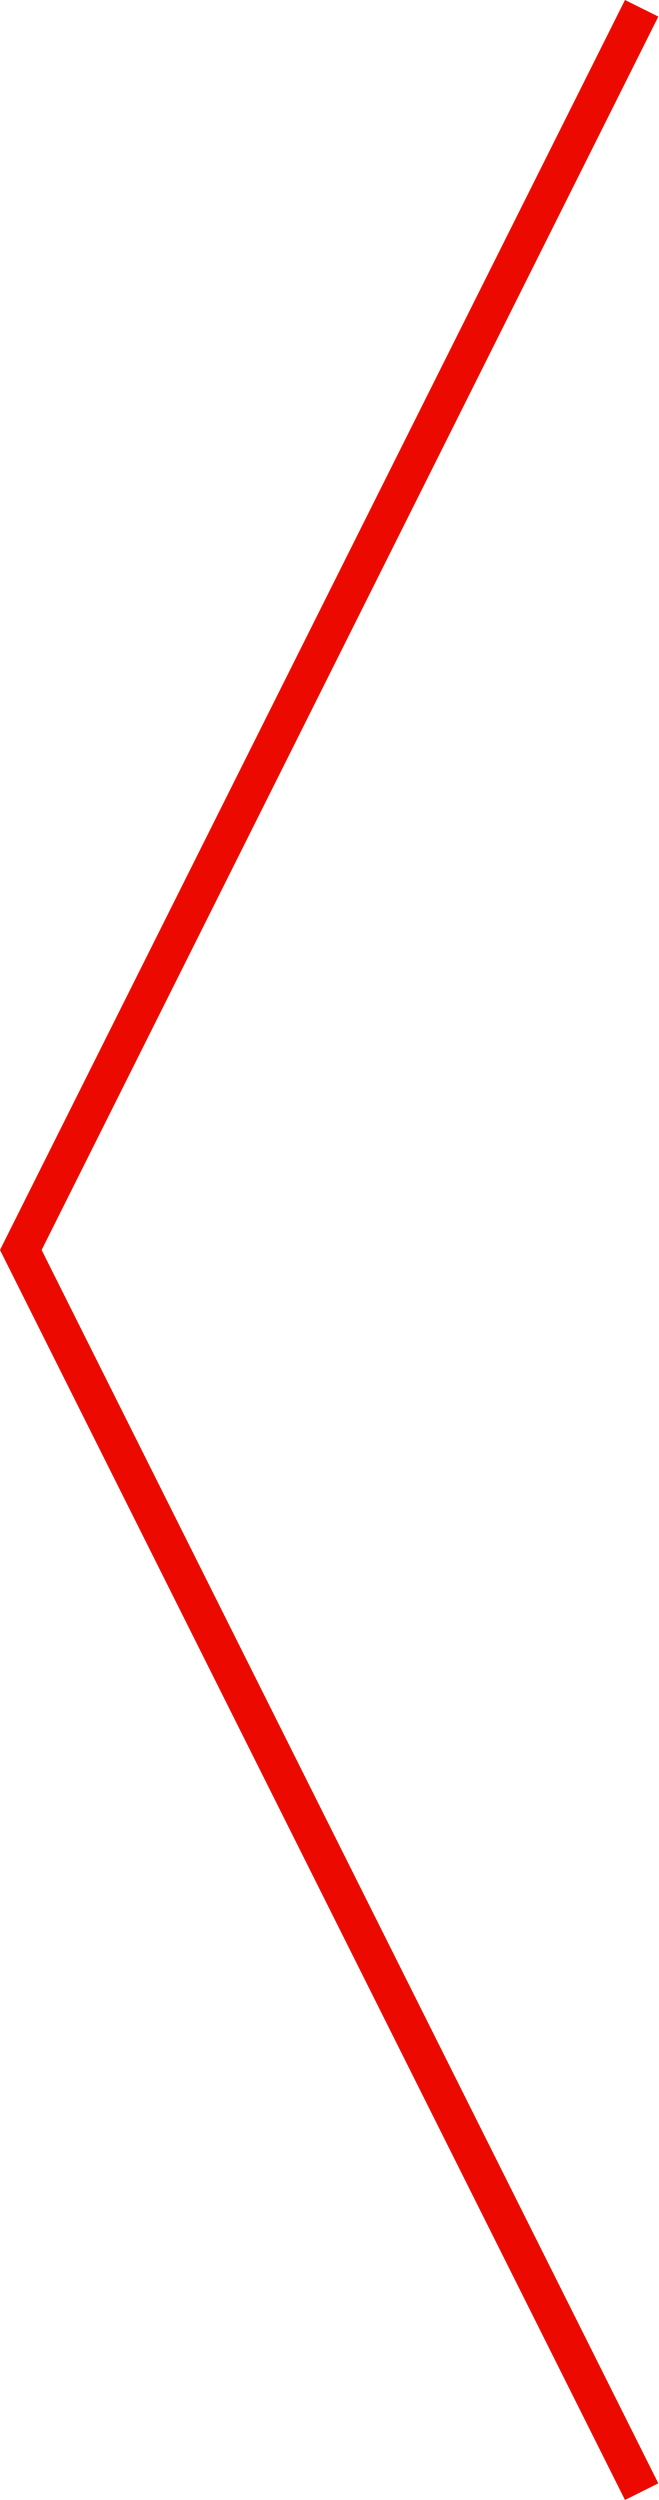
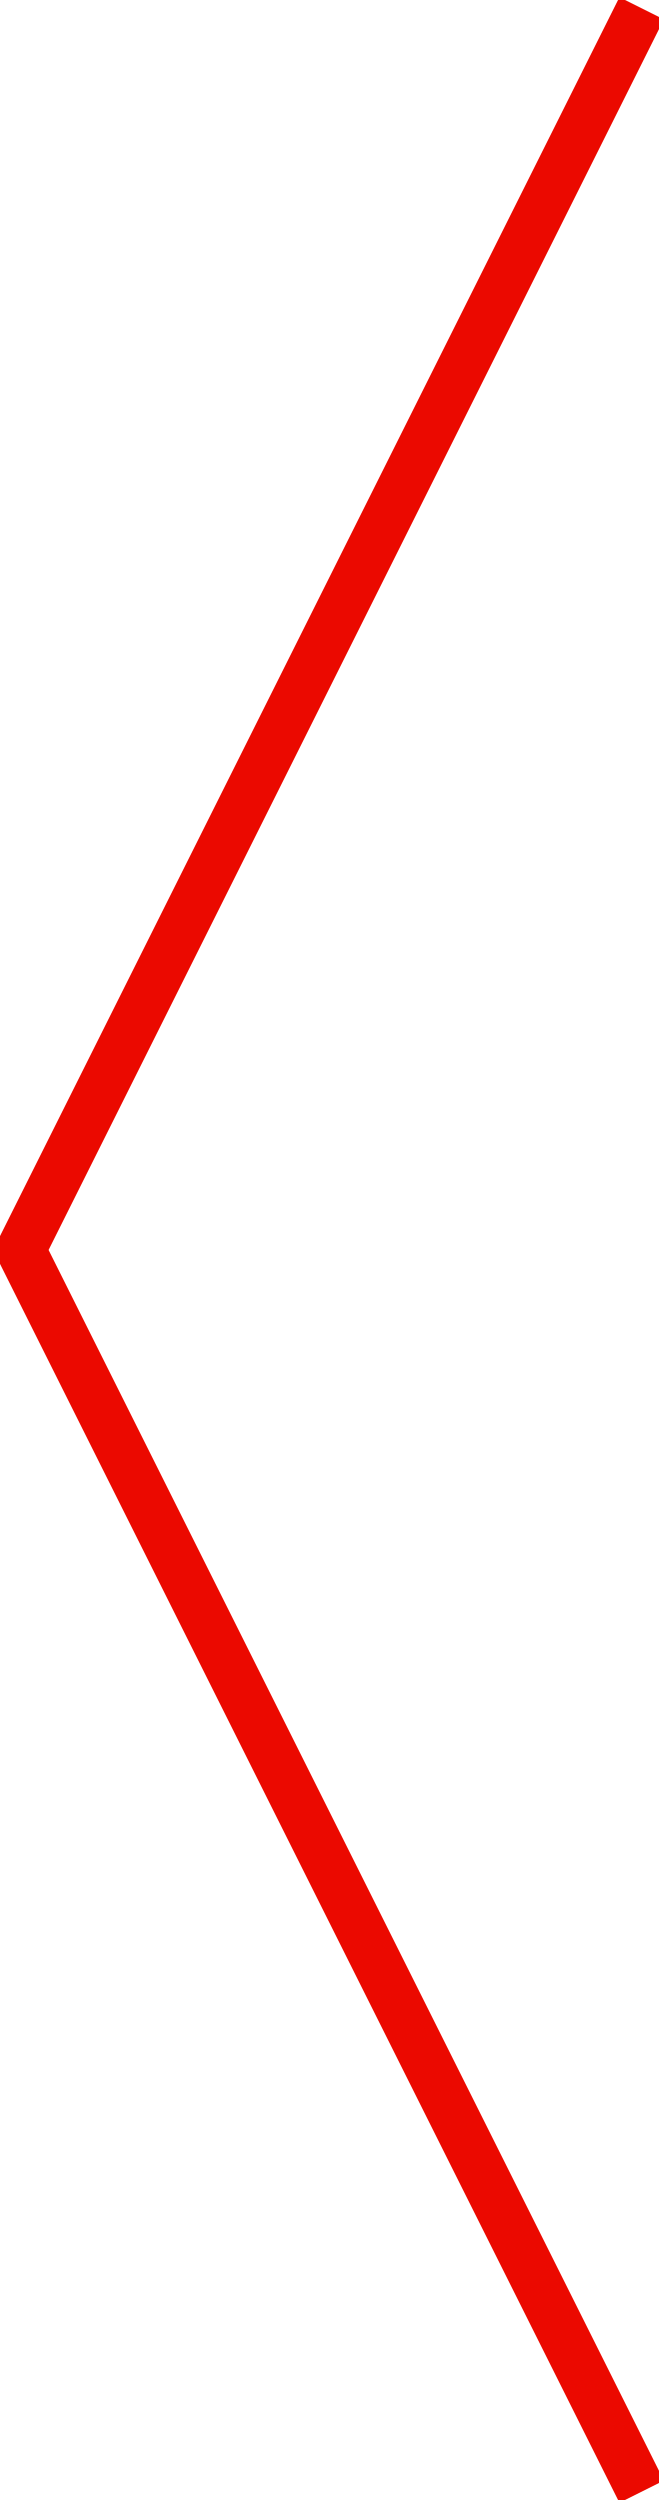
<svg xmlns="http://www.w3.org/2000/svg" version="1.1" id="Layer_1" x="0px" y="0px" width="13.255px" height="50.335px" viewBox="0 0 13.255 50.335" xml:space="preserve">
-   <polyline fill="none" stroke="#eb0900" stroke-width="0.75" stroke-miterlimit="10" points="12.919,50.167 0.419,25.167 12.919,0.167 " />
+   <polyline fill="none" stroke="#eb0900" stroke-width="1" stroke-miterlimit="10" points="12.919,50.167 0.419,25.167 12.919,0.167 " />
</svg>
